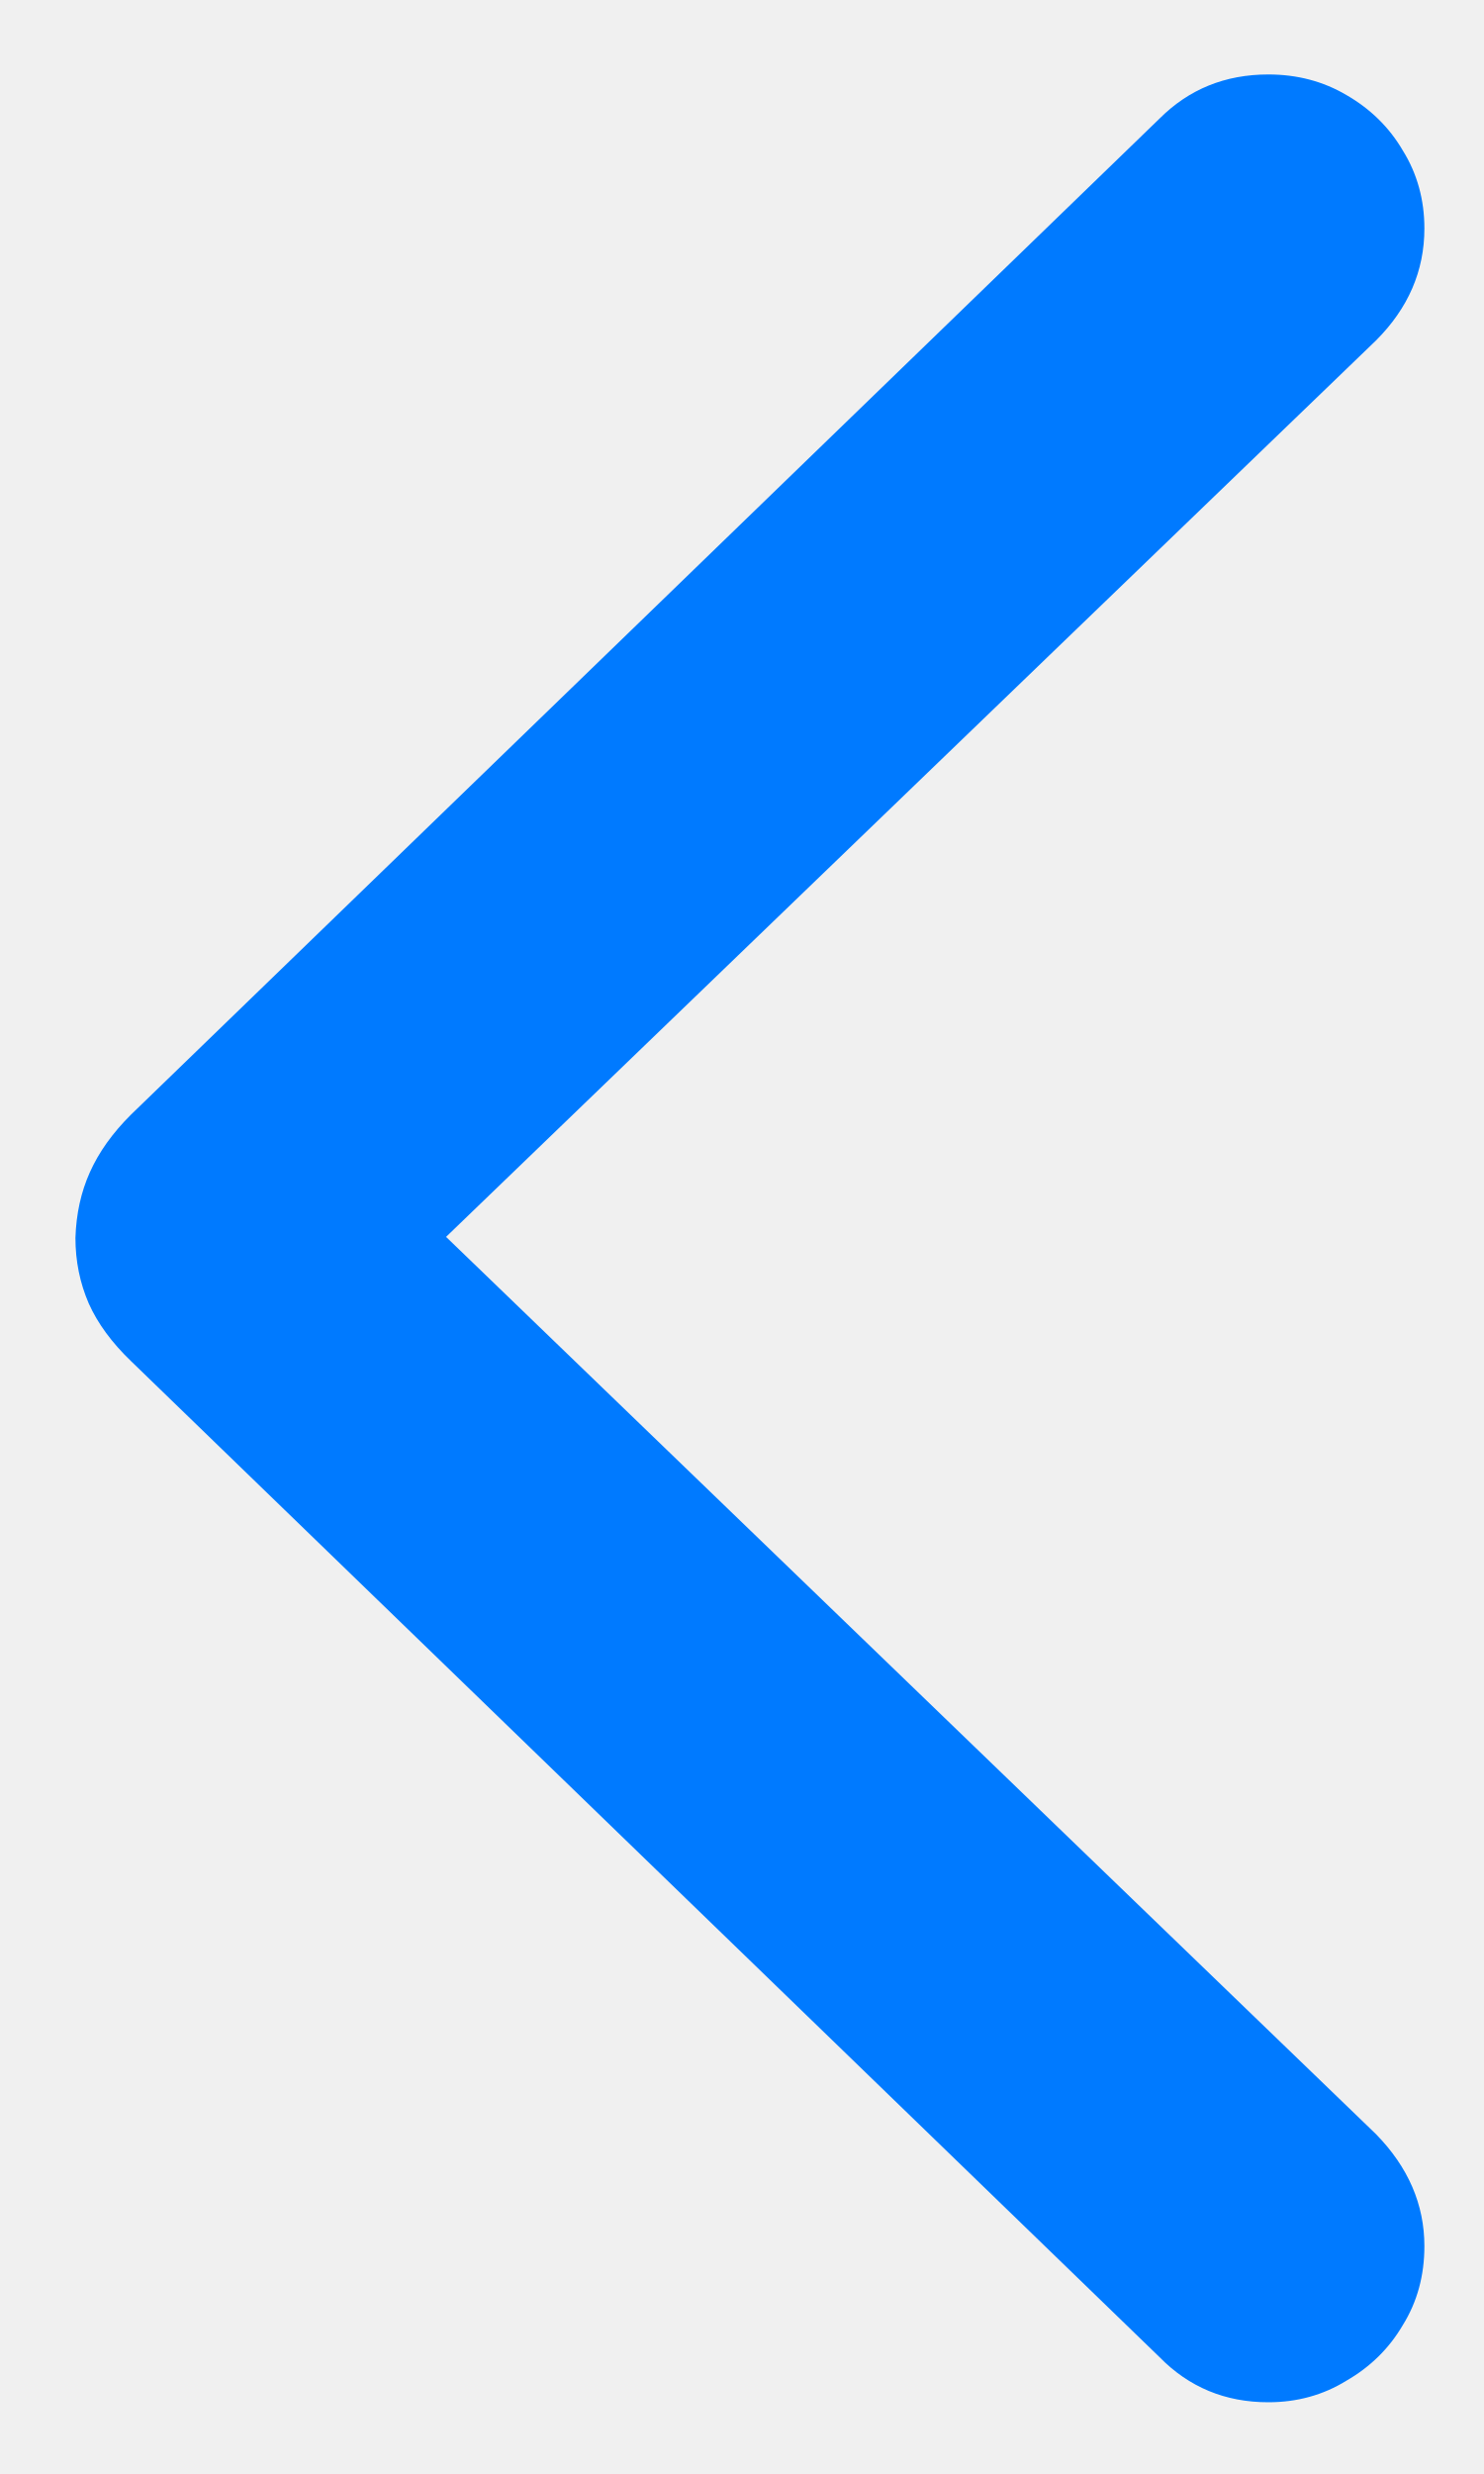
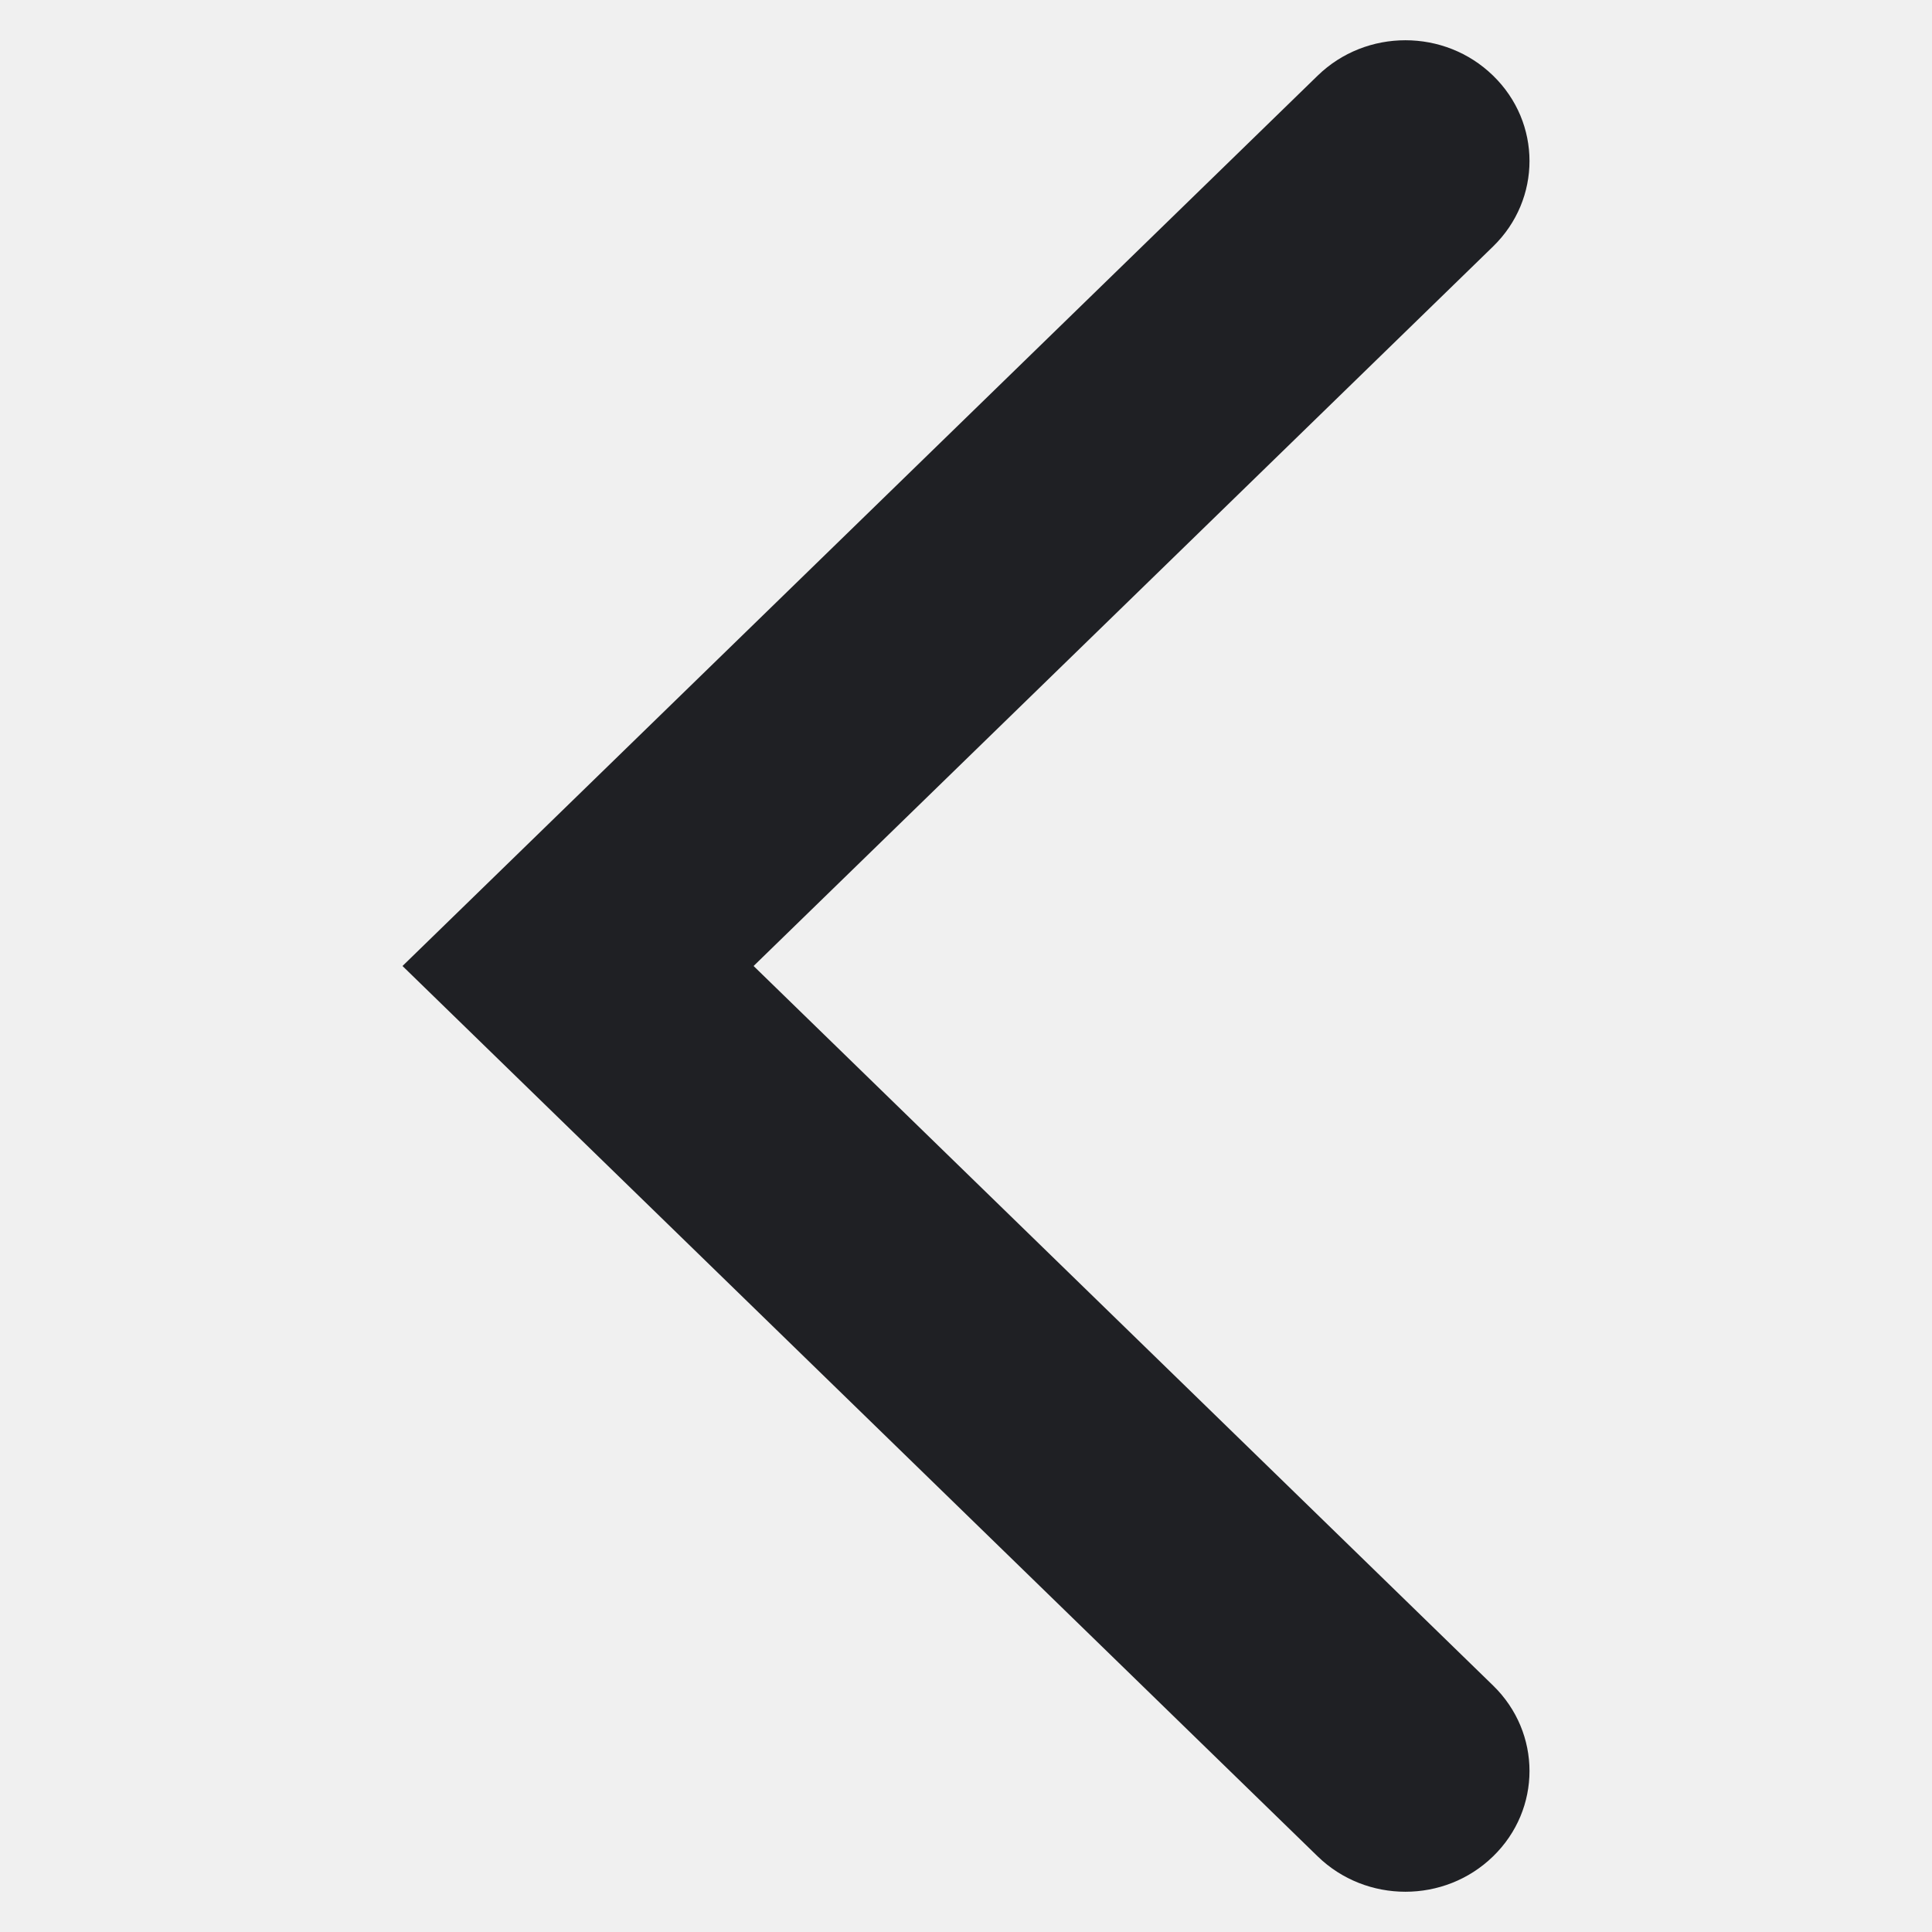
- <svg xmlns="http://www.w3.org/2000/svg" width="12" height="20" viewBox="0 0 12 20" fill="none">
-   <path d="M0.61 10.007C0.616 9.813 0.655 9.636 0.727 9.476C0.799 9.315 0.909 9.16 1.059 9.011L9.376 0.959C9.614 0.721 9.907 0.602 10.256 0.602C10.488 0.602 10.699 0.657 10.887 0.768C11.08 0.879 11.233 1.028 11.343 1.216C11.46 1.404 11.518 1.615 11.518 1.847C11.518 2.19 11.387 2.492 11.127 2.752L3.607 9.999L11.127 17.253C11.387 17.519 11.518 17.821 11.518 18.158C11.518 18.396 11.46 18.609 11.343 18.797C11.233 18.985 11.08 19.135 10.887 19.246C10.699 19.362 10.488 19.42 10.256 19.42C9.907 19.42 9.614 19.298 9.376 19.055L1.059 11.003C0.904 10.854 0.79 10.699 0.718 10.538C0.646 10.372 0.61 10.195 0.61 10.007Z" fill="#007AFF" />
+ <svg xmlns="http://www.w3.org/2000/svg" width="18" height="18" viewBox="0 0 18 18" fill="none">
+   <mask id="mask0_455_1610" style="mask-type:alpha" maskUnits="userSpaceOnUse" x="3" y="0" width="12" height="18">
+     <path fill-rule="evenodd" clip-rule="evenodd" d="M13.911 0.705C14.363 1.144 14.363 1.856 13.911 2.296L7.021 9L13.911 15.704C14.363 16.144 14.363 16.856 13.911 17.295C13.46 17.735 12.728 17.735 12.276 17.295L3.75 9L12.276 0.705C12.728 0.265 13.46 0.265 13.911 0.705Z" fill="white" />
+   </mask>
+   <g mask="url(#mask0_455_1610)">
+     <rect x="0" y="-0.001" width="17.999" height="18" fill="#1F2024" />
+   </g>
</svg>
